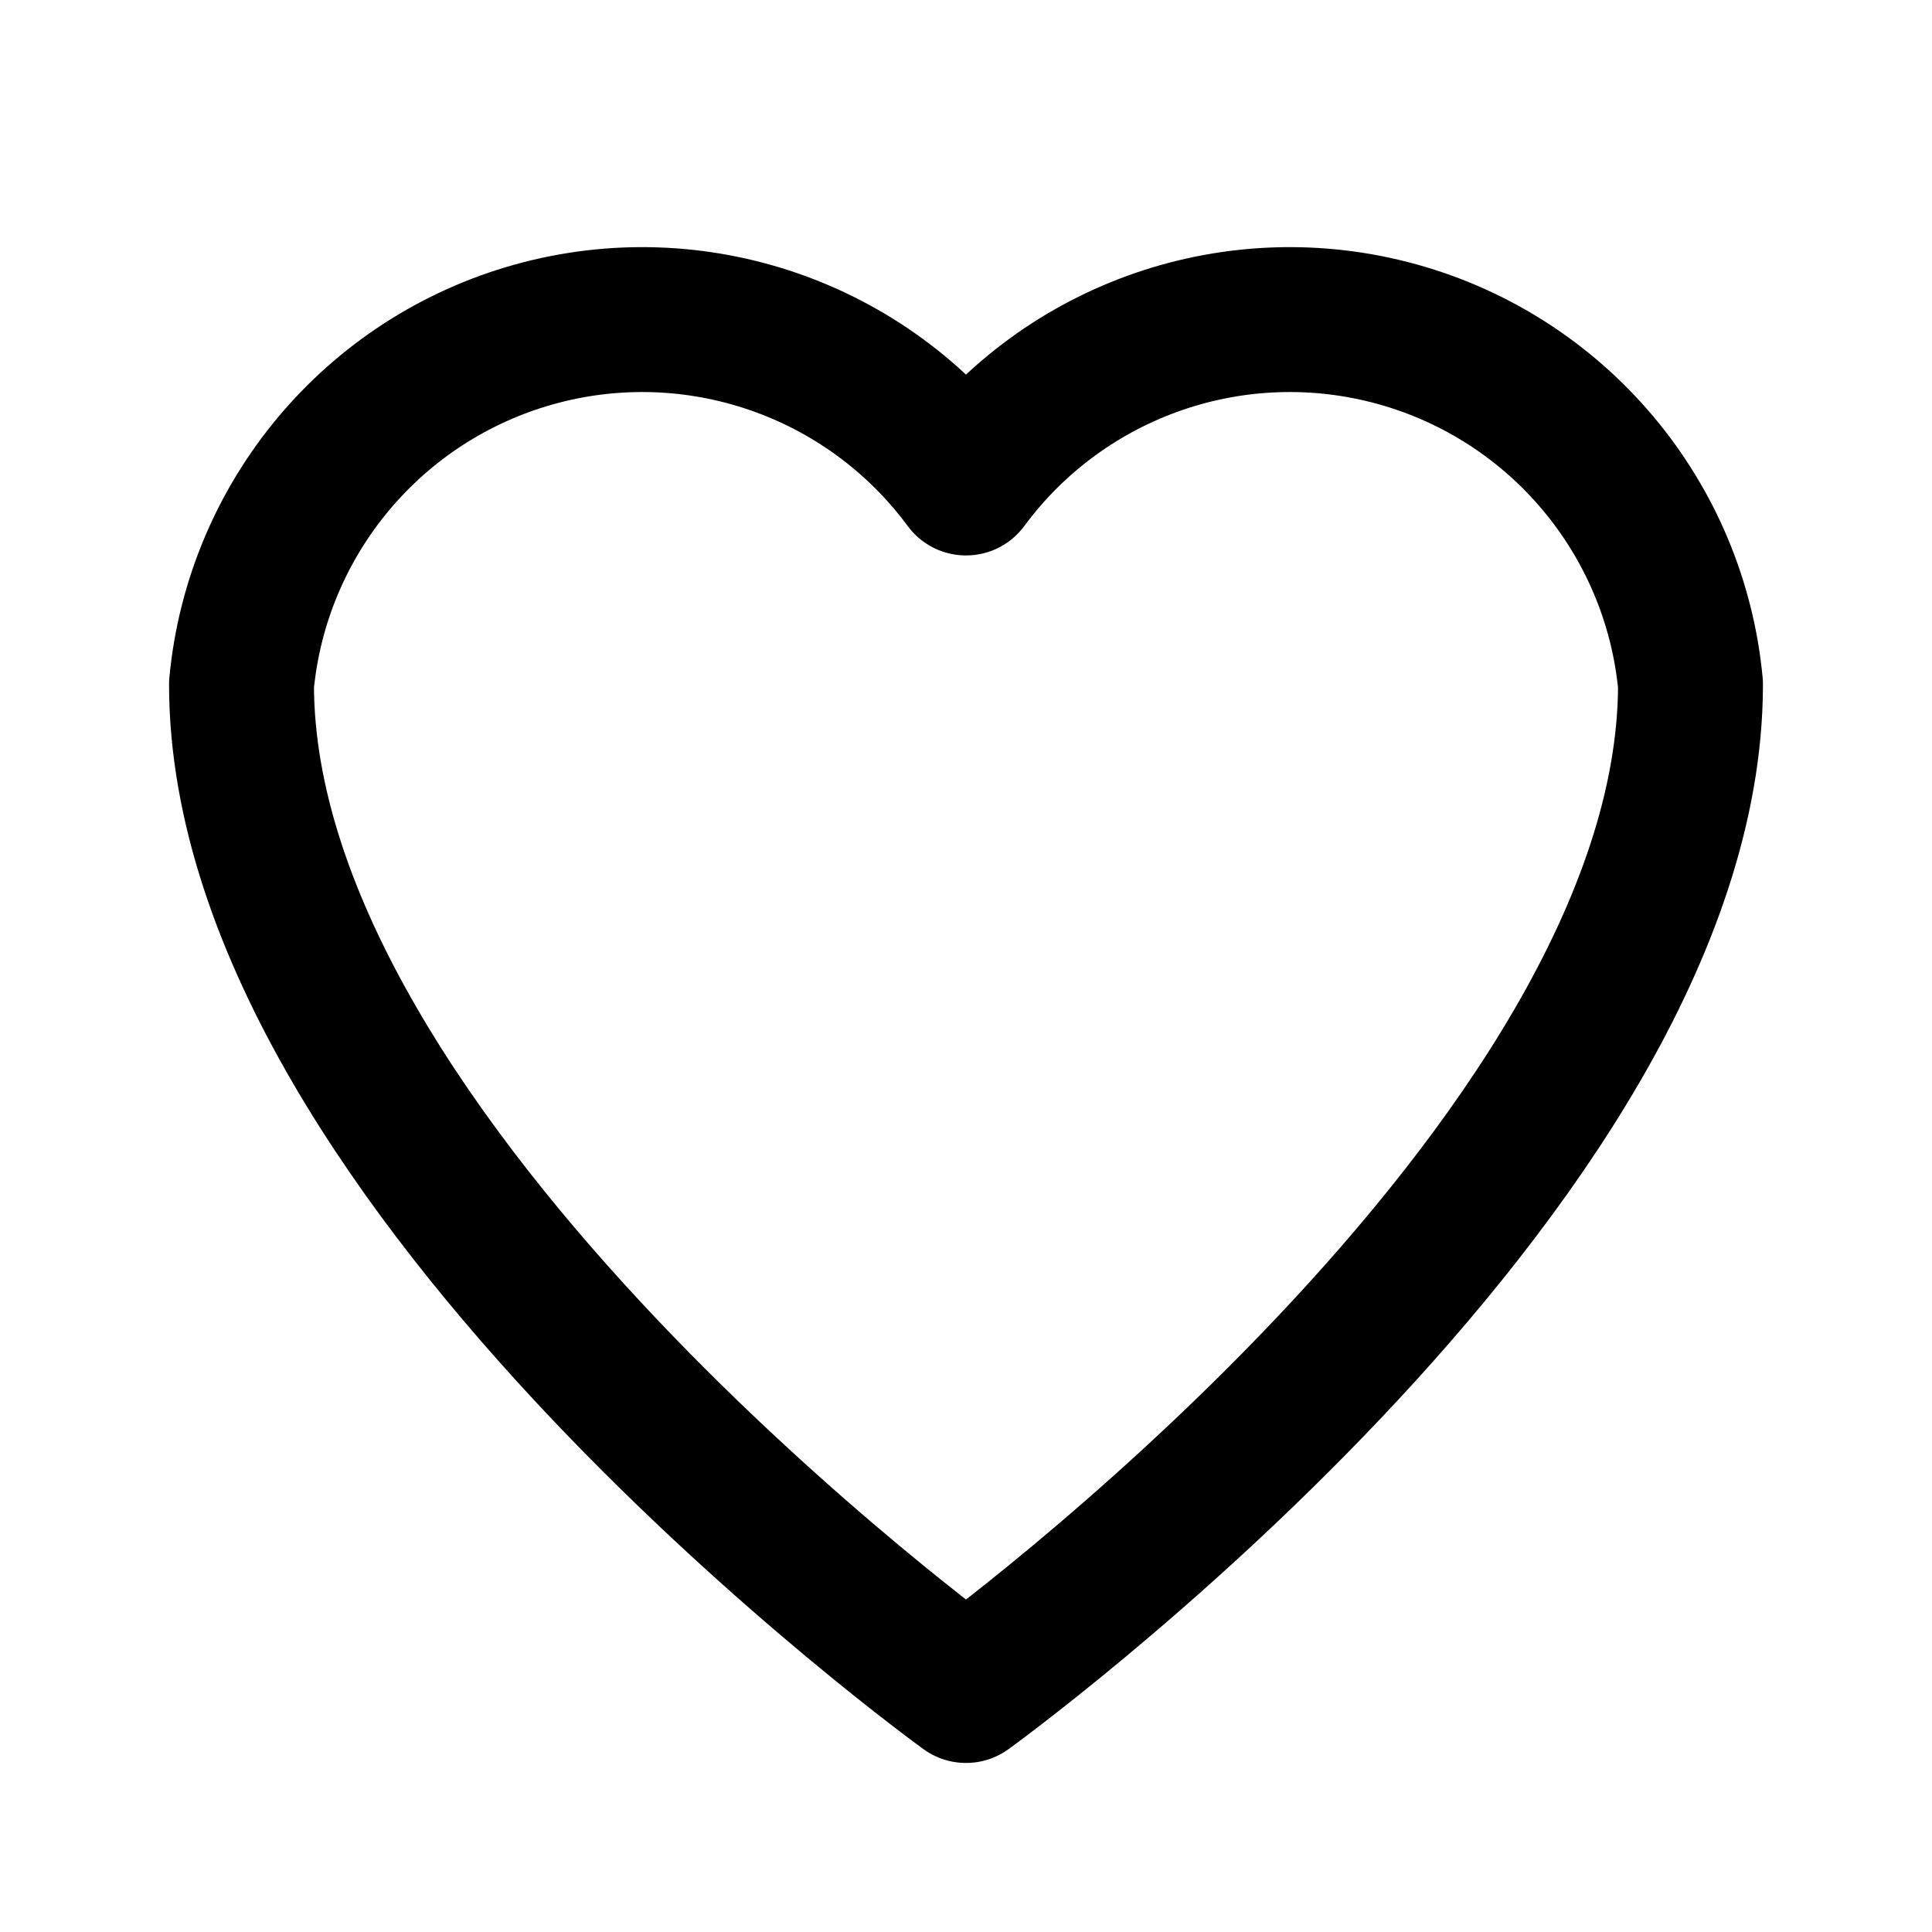
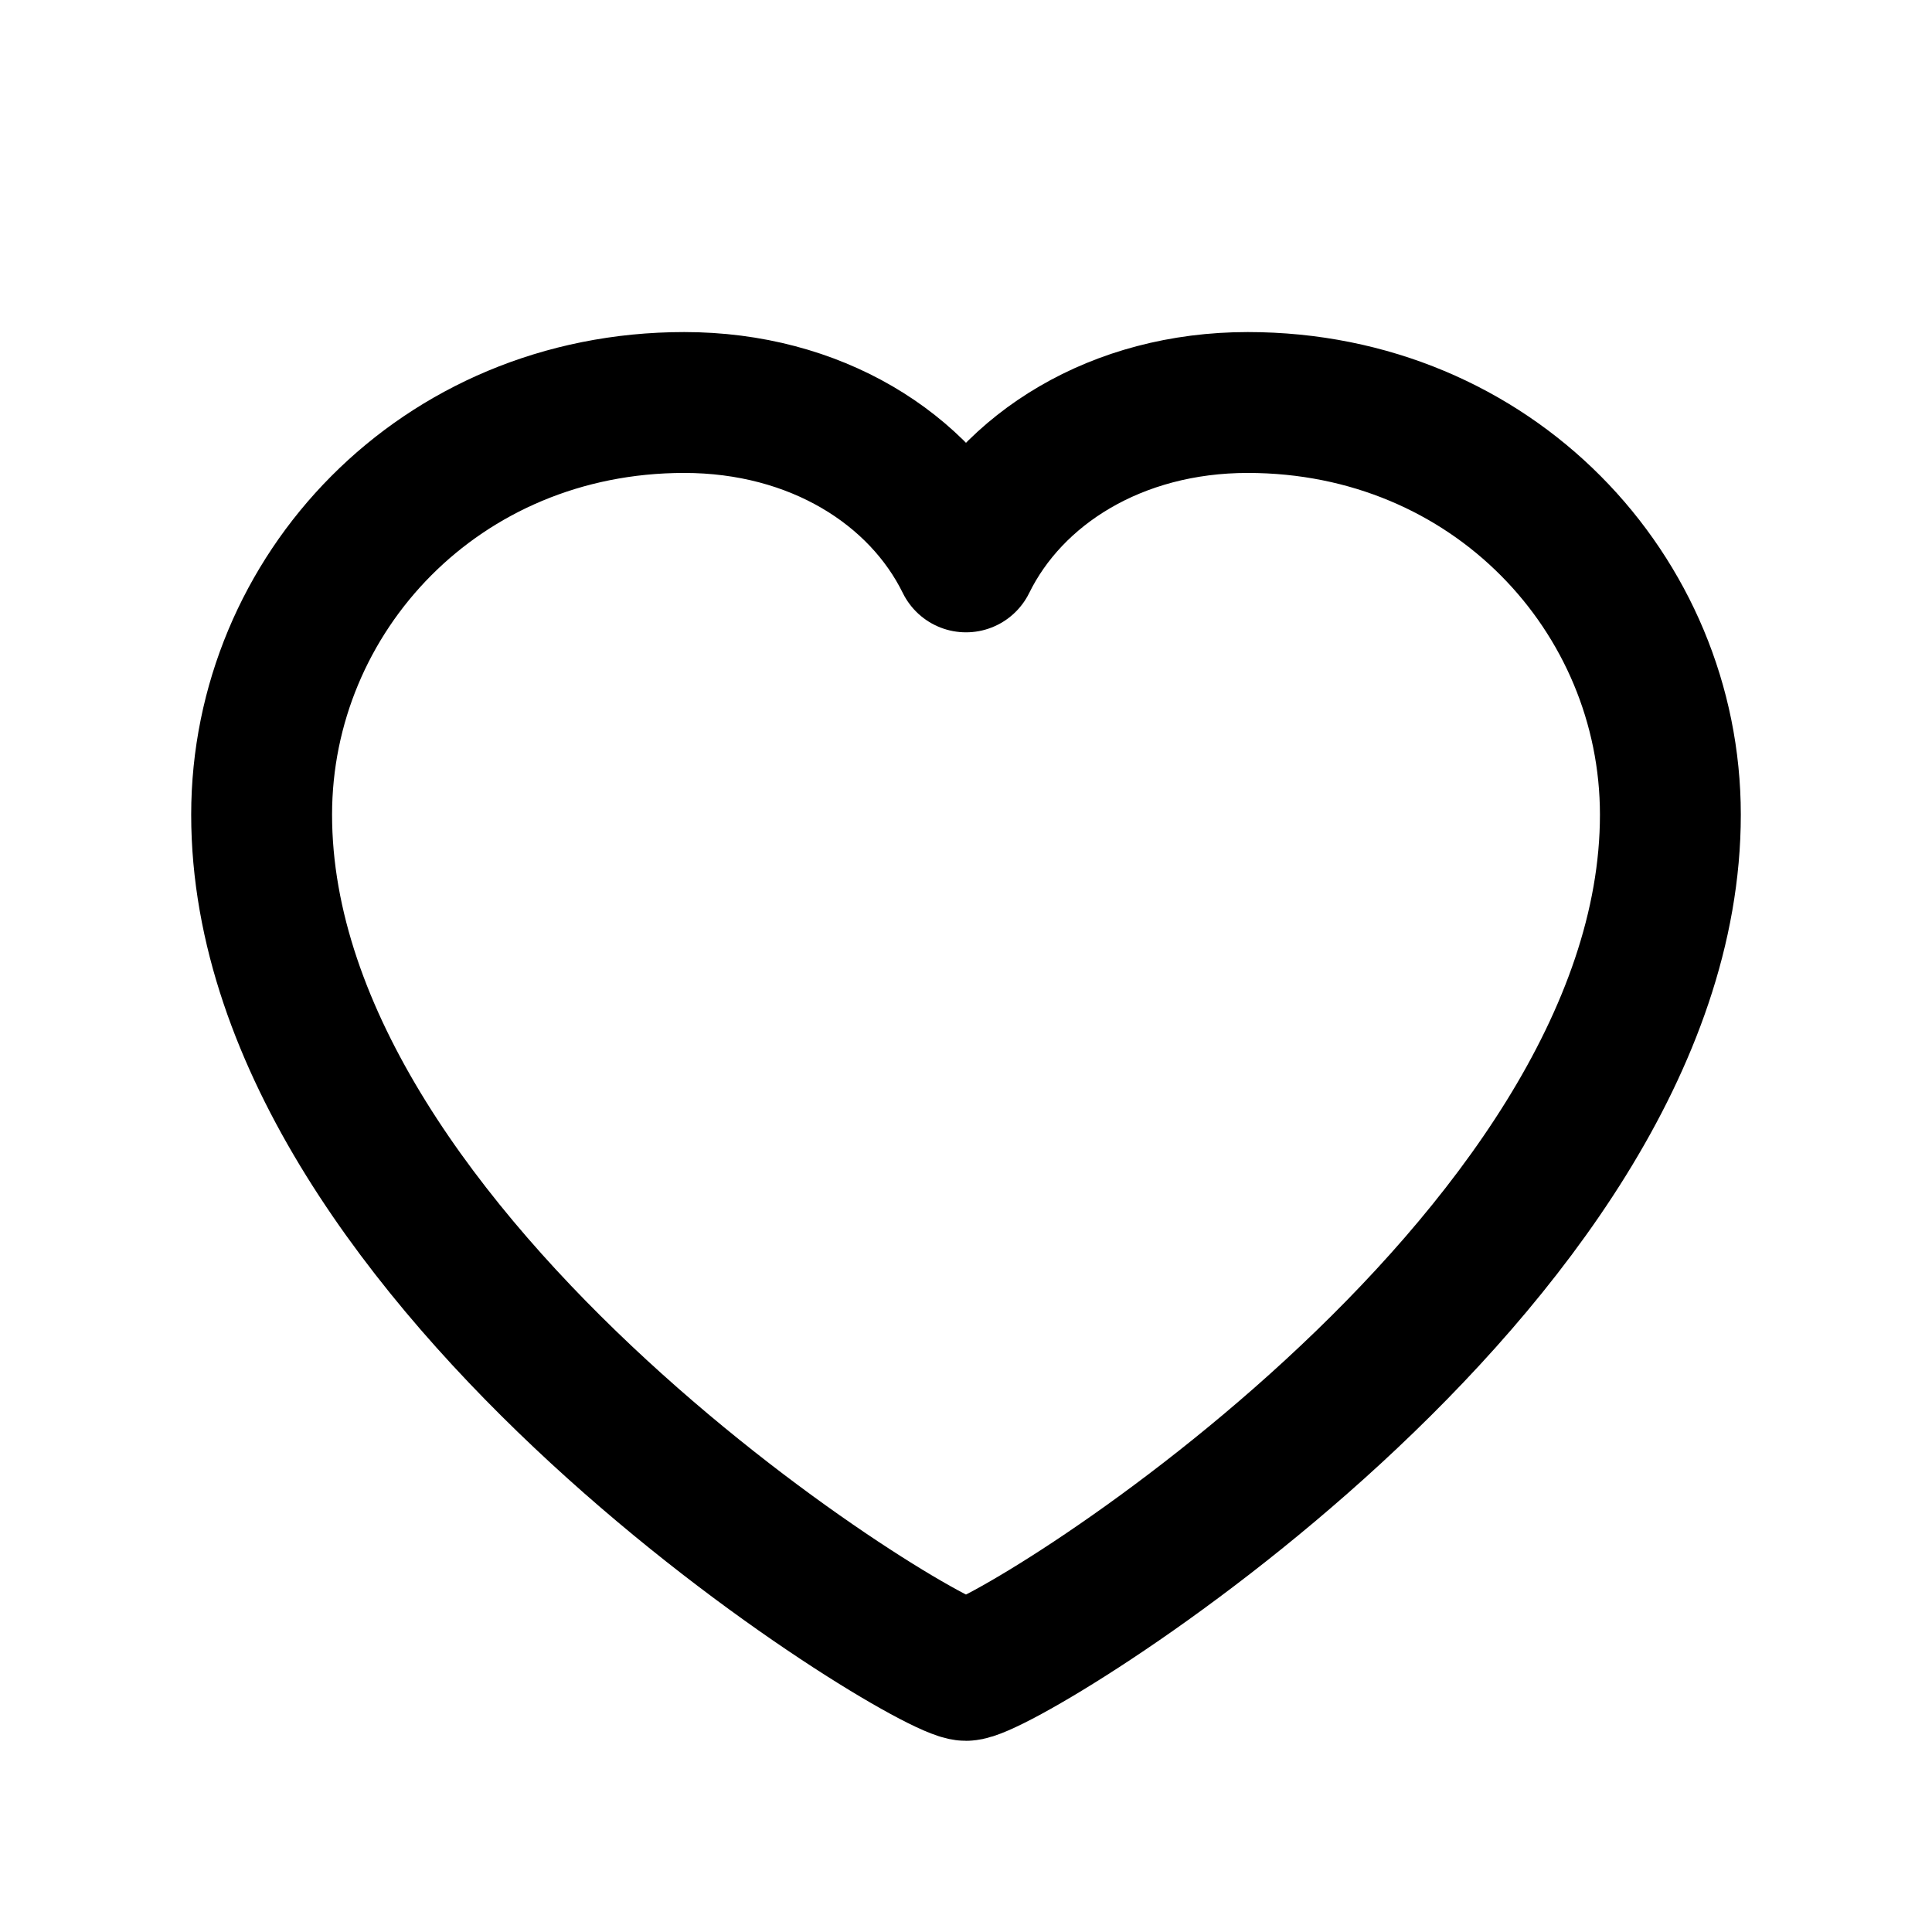
<svg xmlns="http://www.w3.org/2000/svg" viewBox="0 0 24 24" fill="none">
-   <path d="M12 21C12 21 3 14.5 3 8.5A5 5 0 0 1 12 6a5 5 0 0 1 9 2.5C21 14.5 12 21 12 21Z" stroke="currentColor" stroke-width="1.8" stroke-linejoin="round" />
+   <path d="M8.5 5C5.46 5 3.25 7.38 3.25 10.12C3.25 15.72 11.5 20.75 12 20.75C12.5 20.75 20.75 15.72 20.75 10.12C20.75 7.38 18.54 5 15.5 5C13.87 5 12.57 5.82 12 6.98C11.43 5.82 10.13 5 8.5 5Z" stroke="currentColor" stroke-width="1.75" stroke-linecap="round" stroke-linejoin="round" />
</svg>
